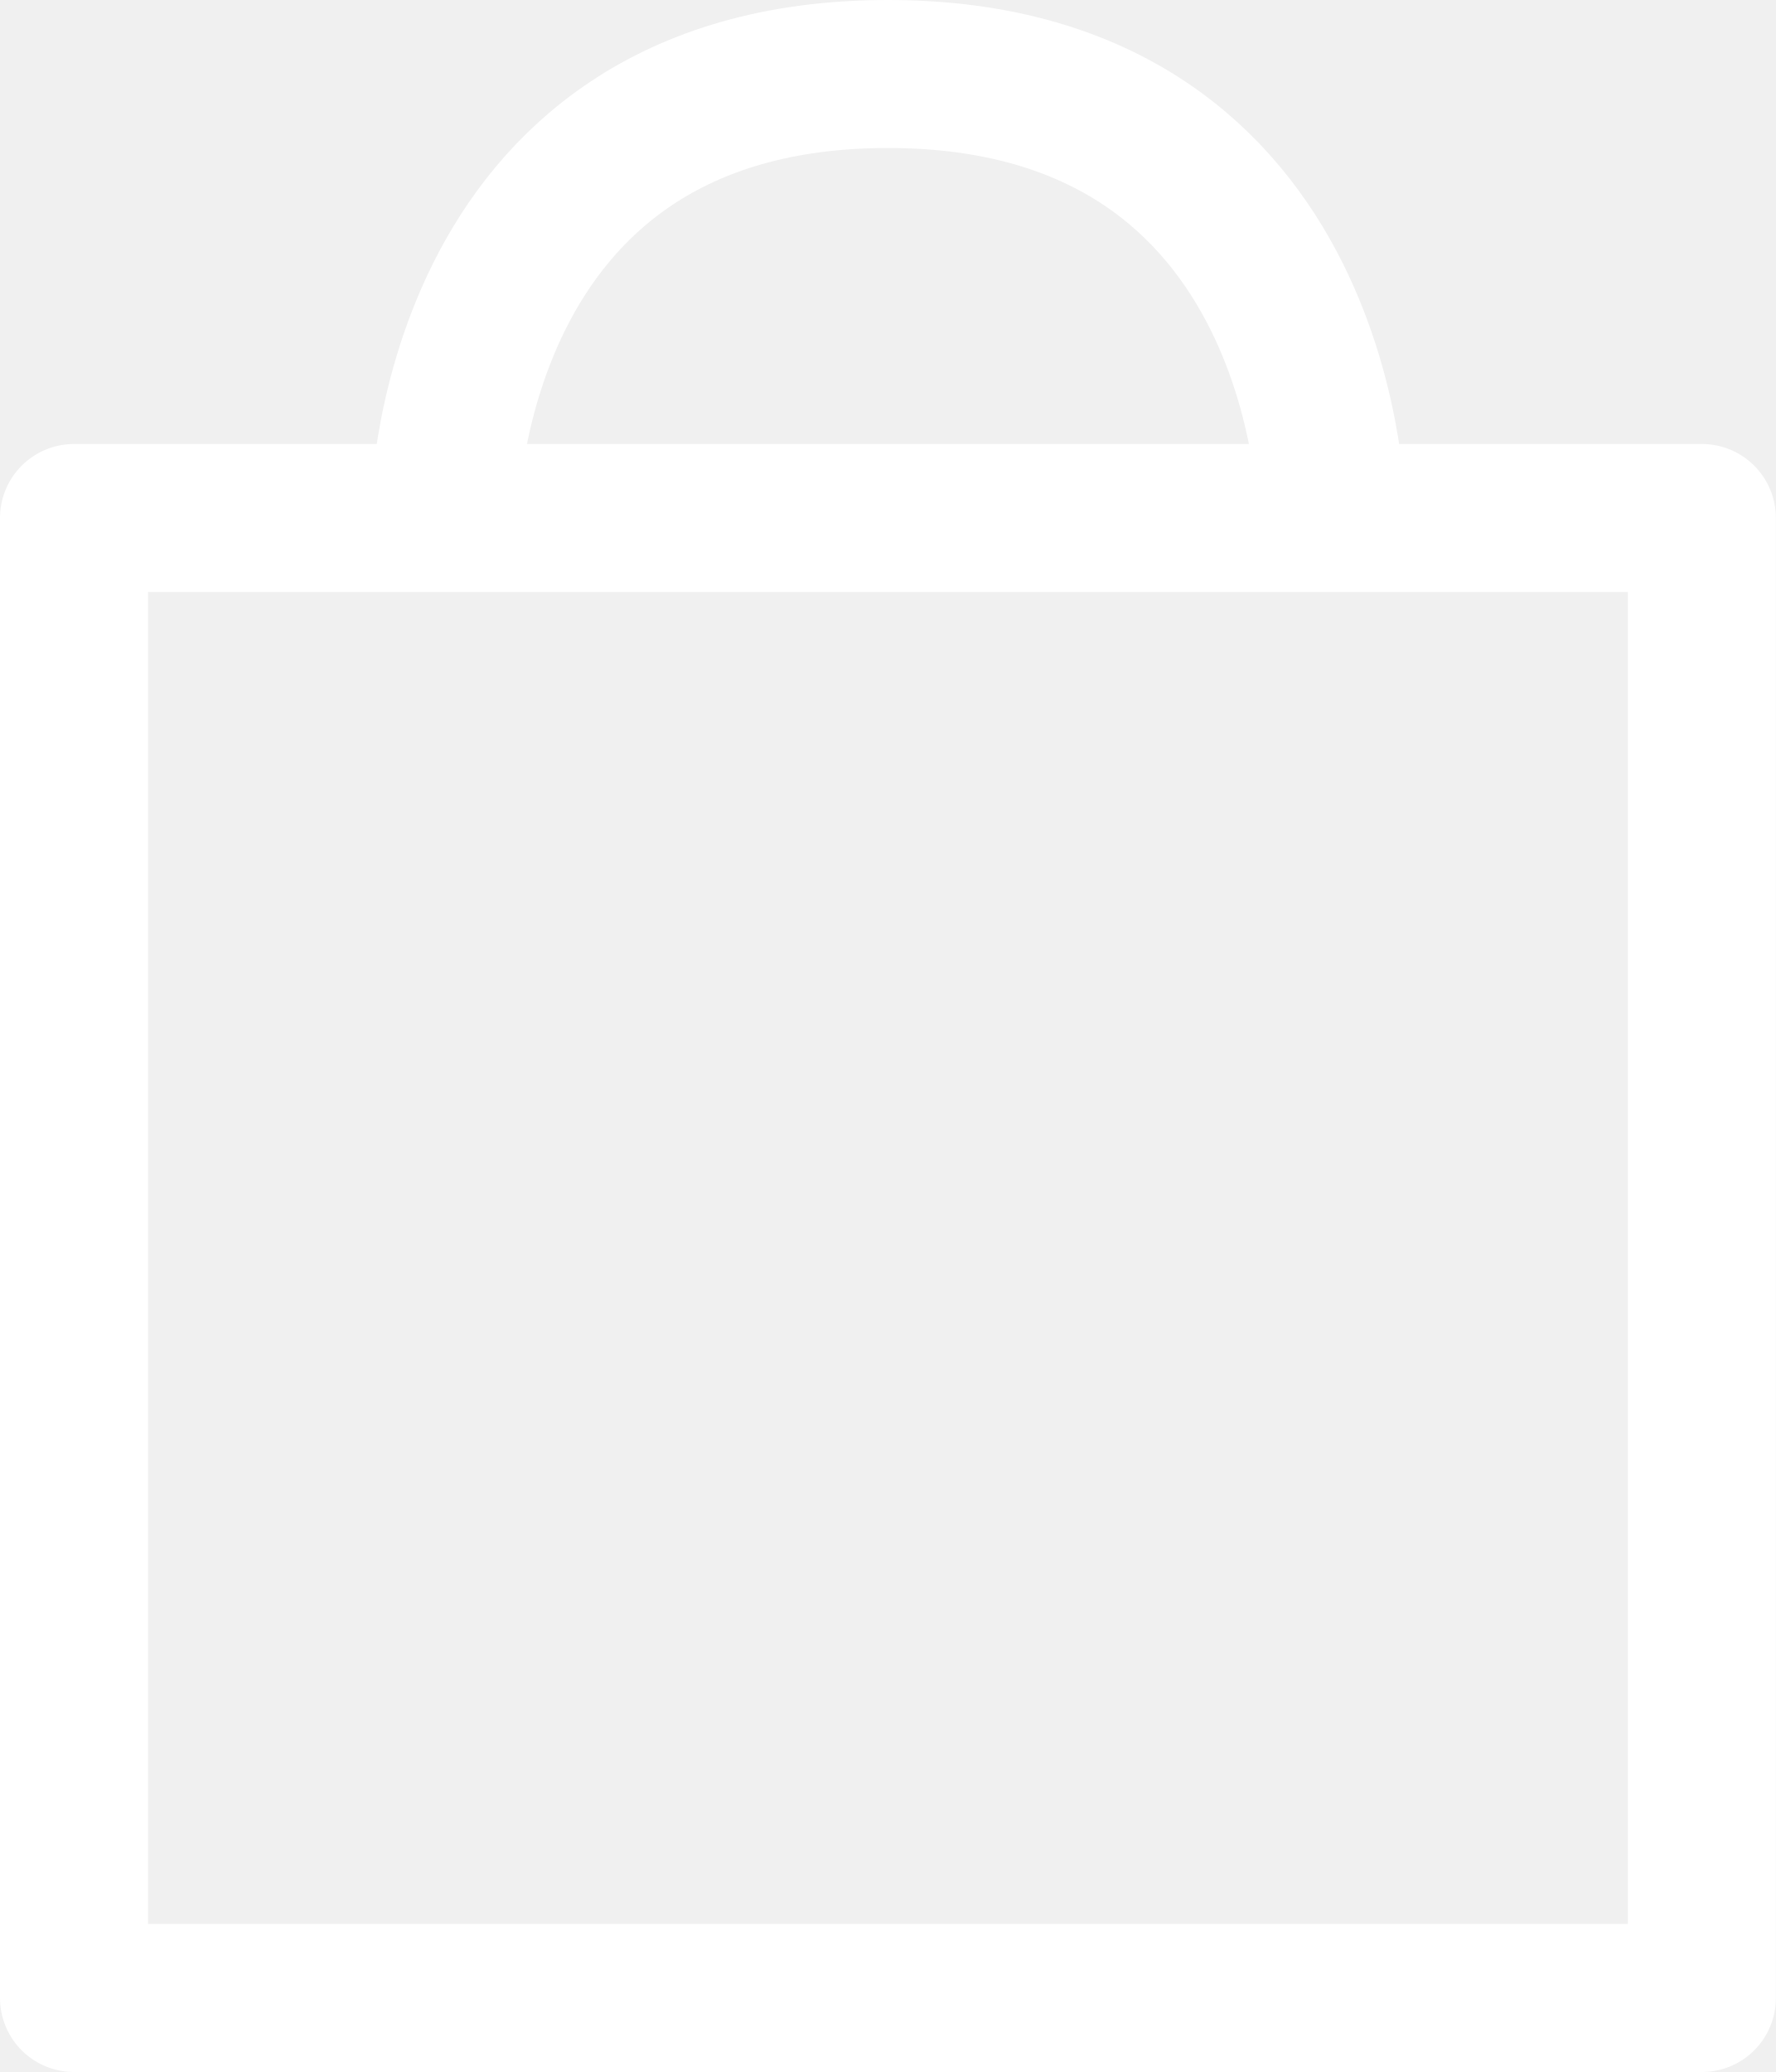
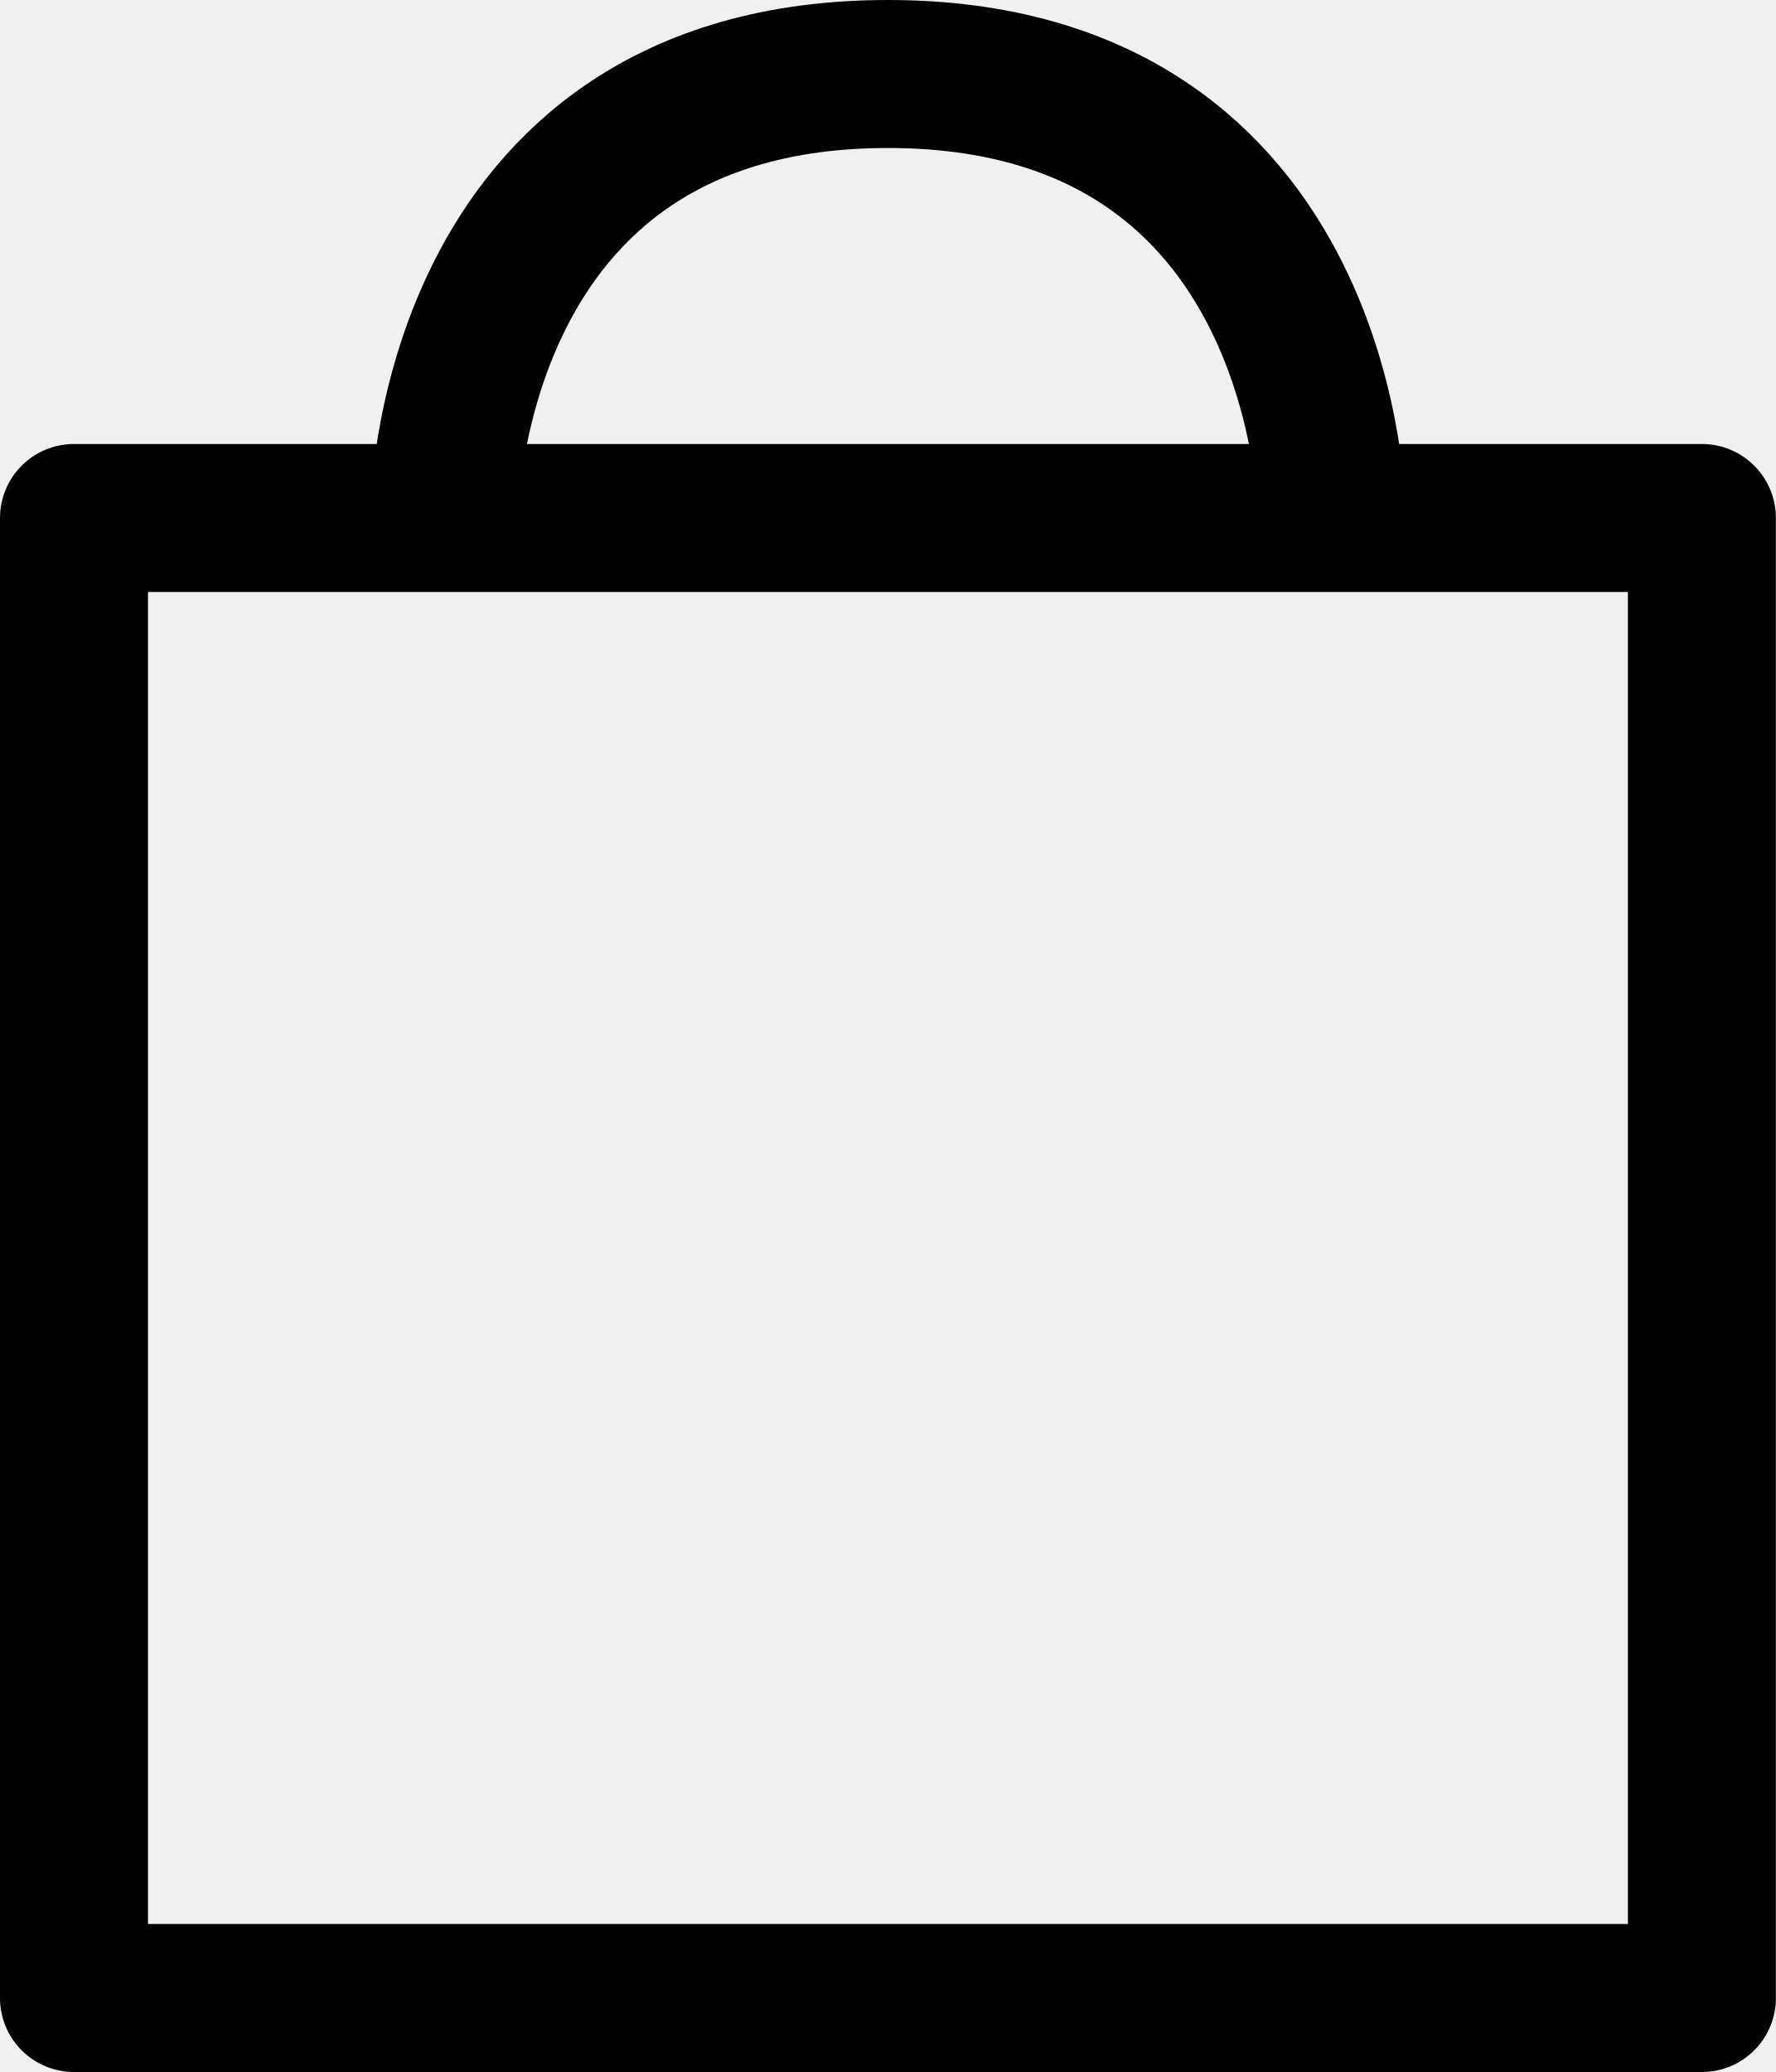
<svg xmlns="http://www.w3.org/2000/svg" width="24" height="28" viewBox="0 0 24 28" fill="none">
-   <path d="M6 7C6 7 6 1 12 1C18 1 18 7 18 7M1 7V27H23V7H1Z" stroke="white" stroke-width="2" stroke-linecap="round" stroke-linejoin="round" />
+   <path d="M6 7C6 7 6 1 12 1C18 1 18 7 18 7M1 7V27H23V7H1Z" stroke="black" stroke-width="2" stroke-linecap="round" stroke-linejoin="round" />
</svg>
